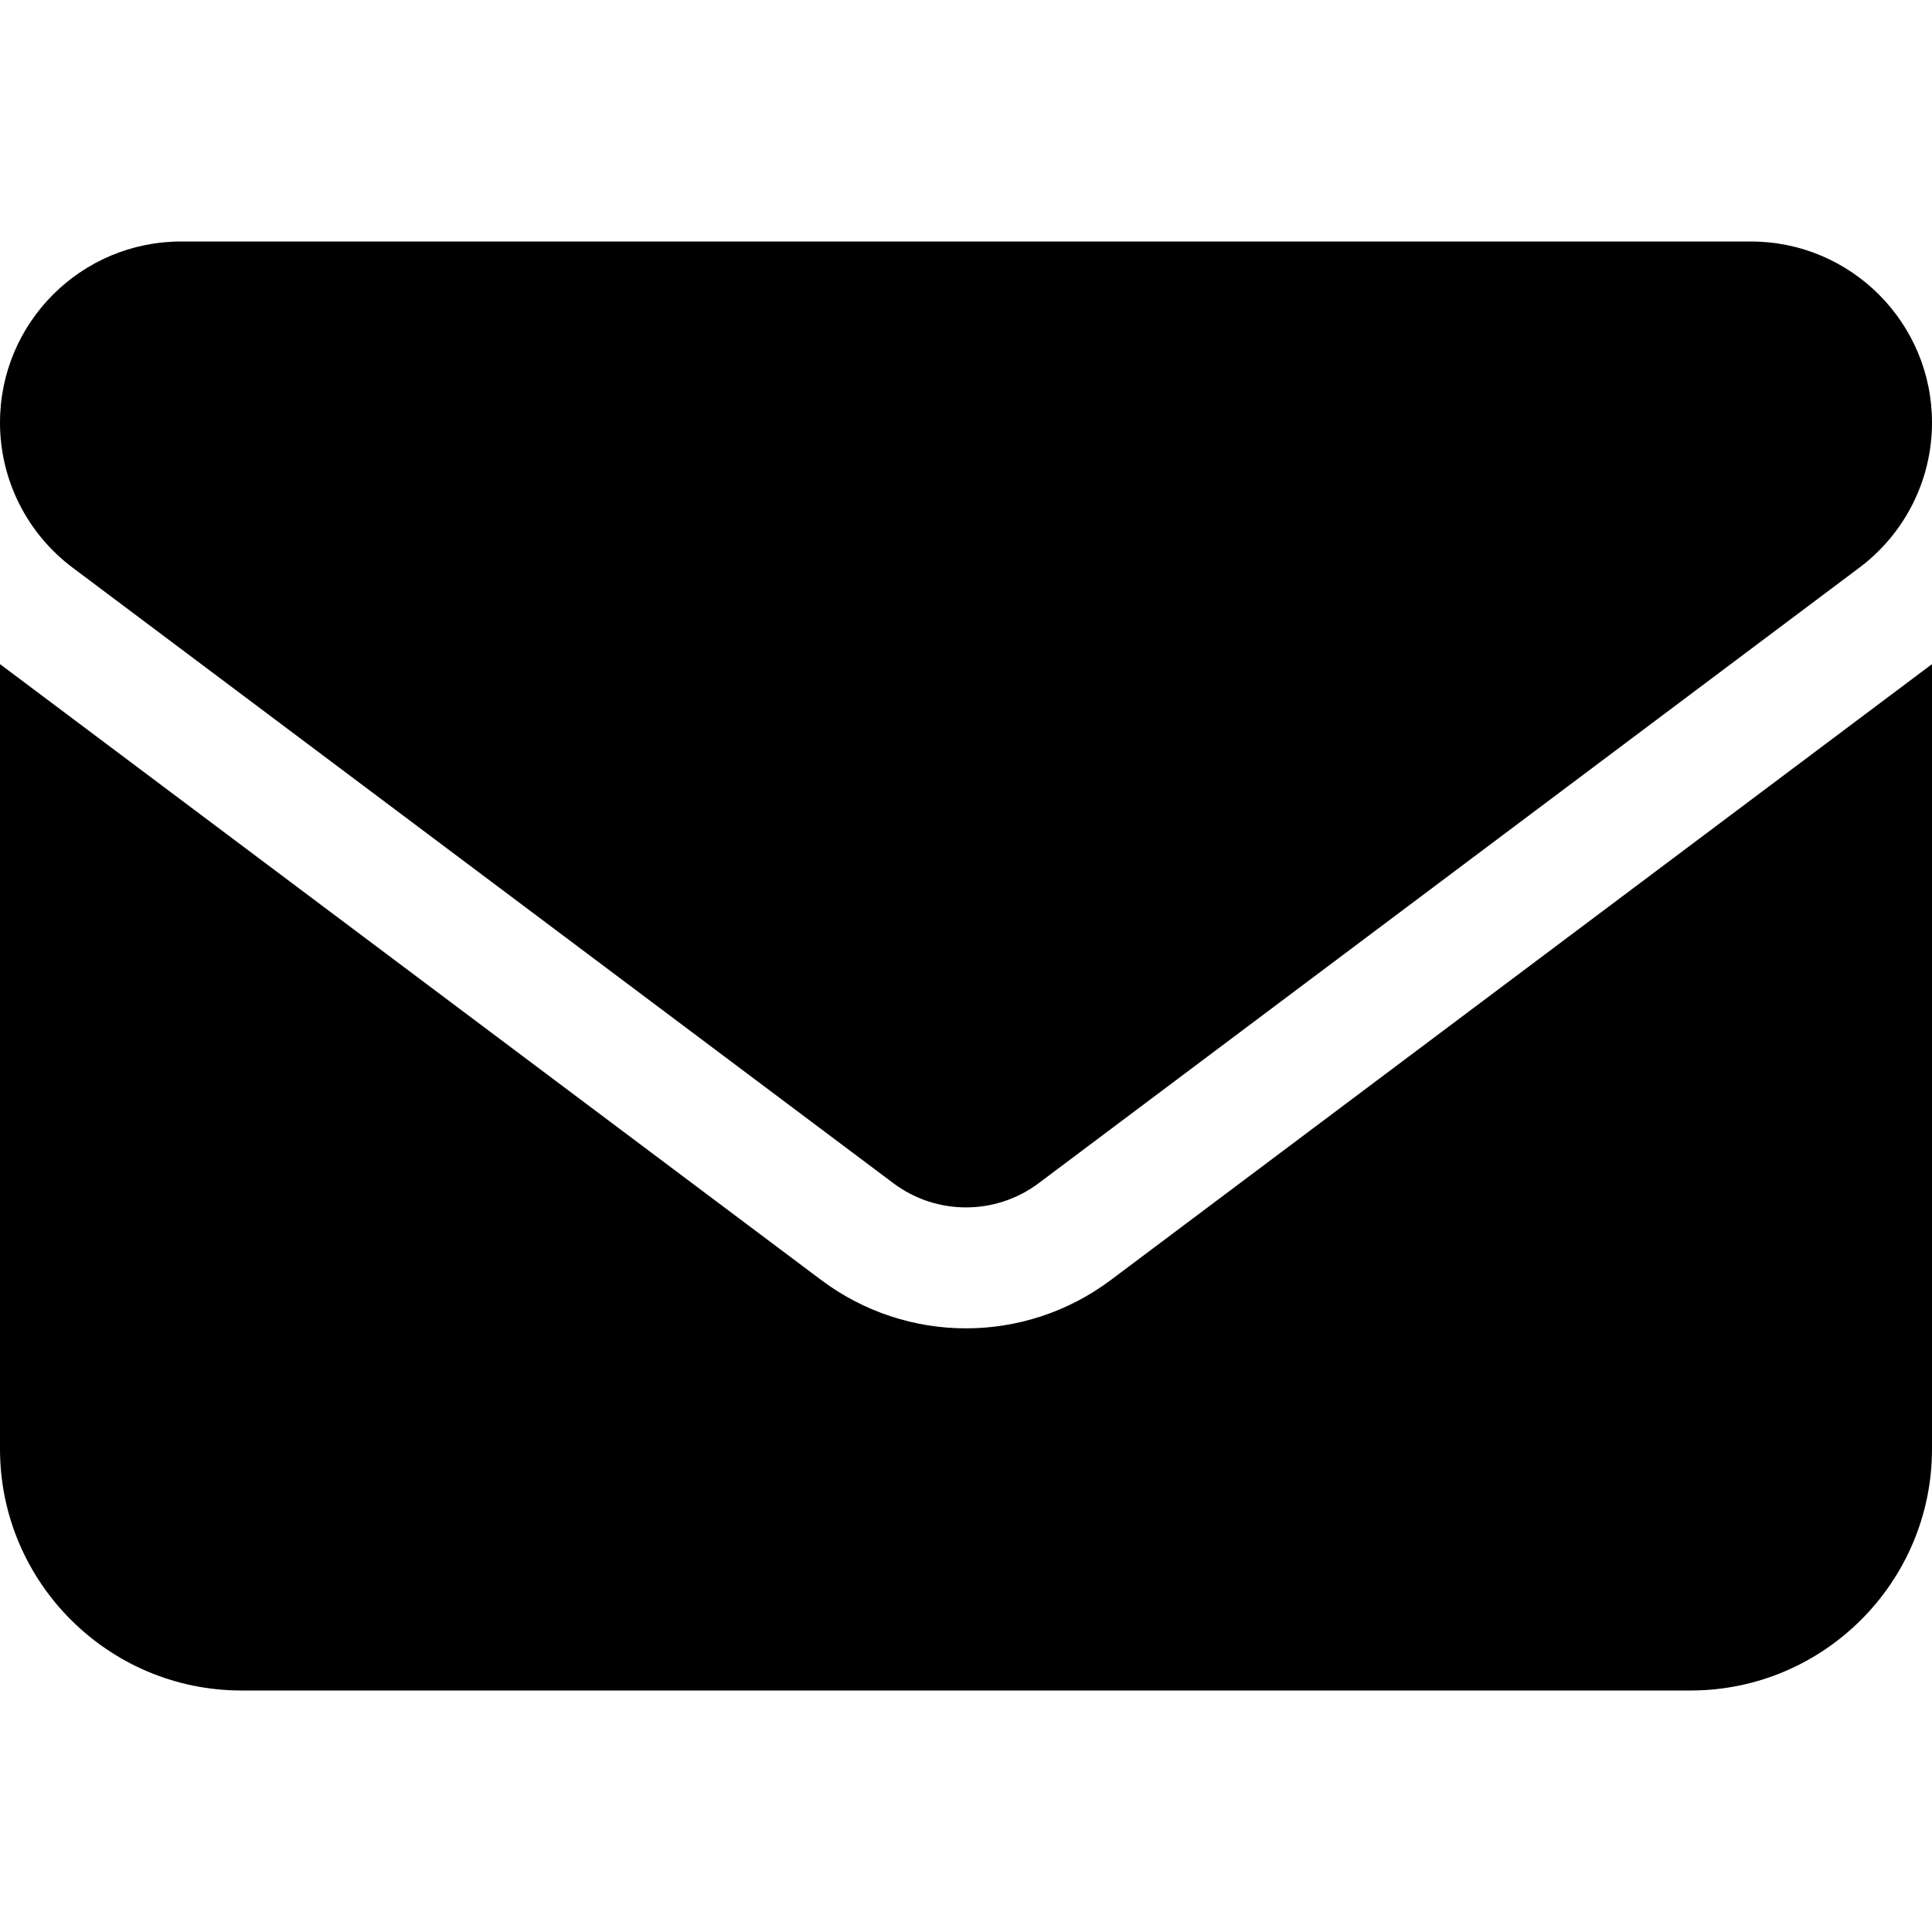
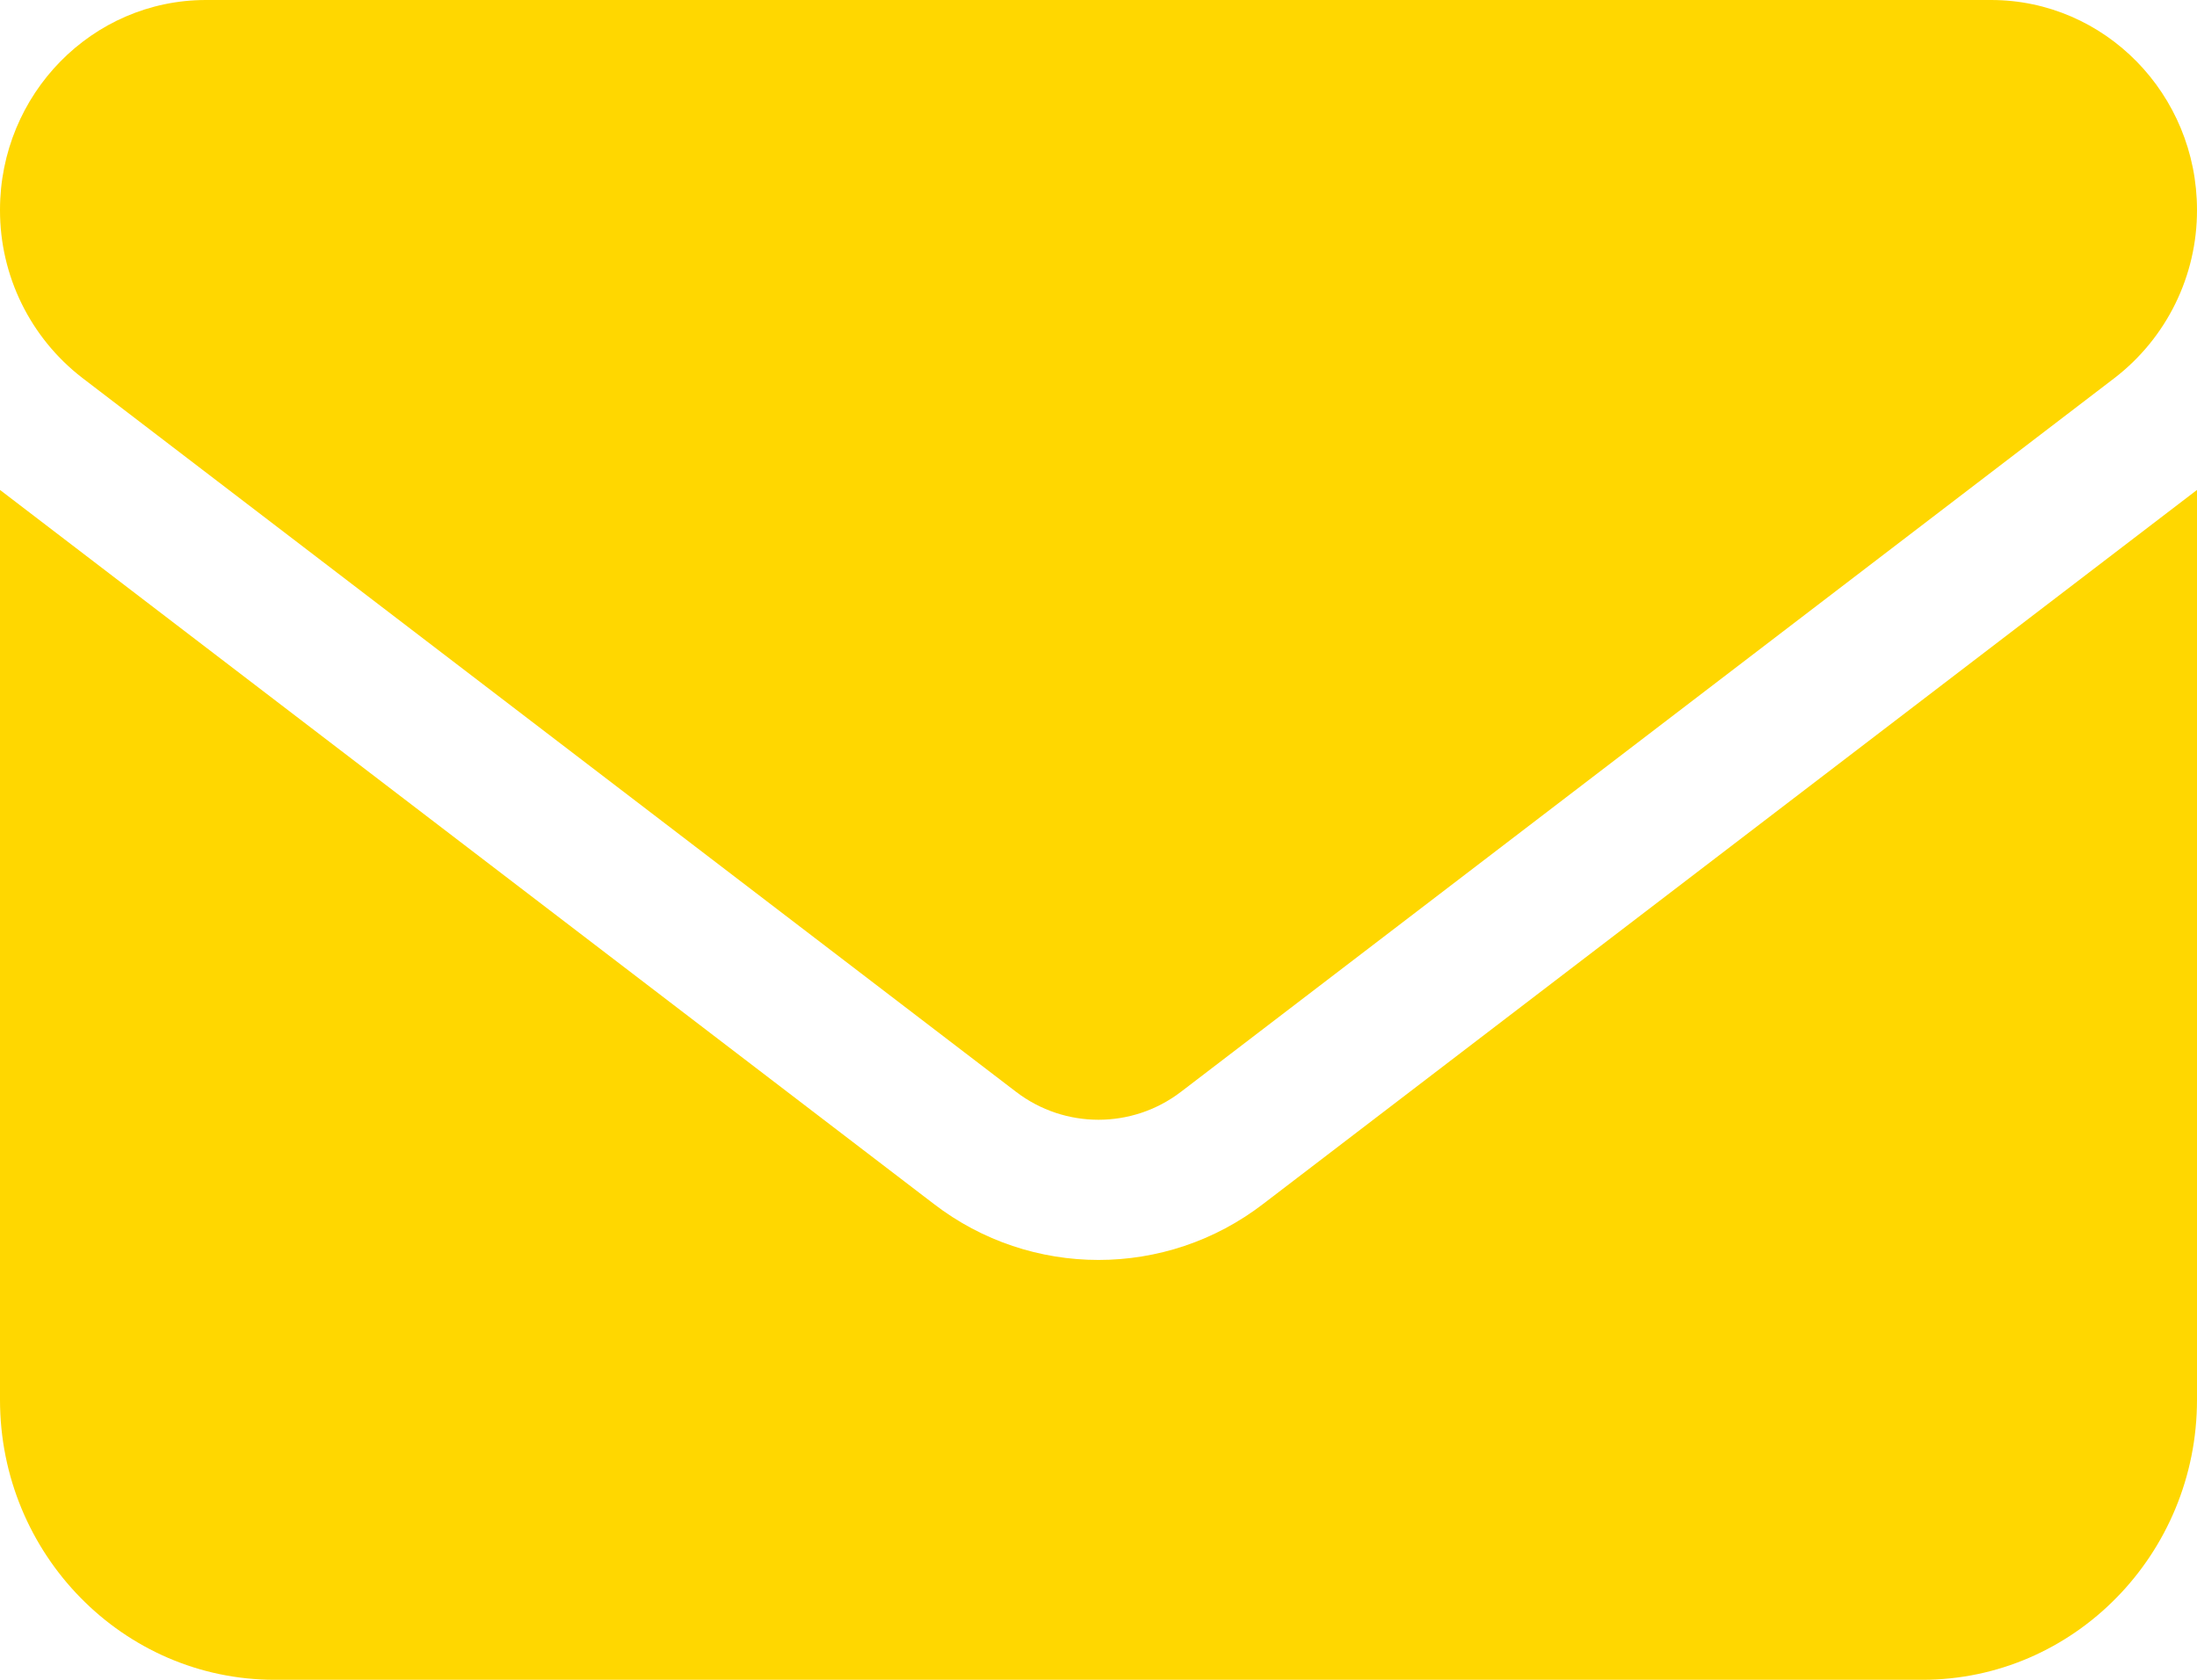
- <svg xmlns="http://www.w3.org/2000/svg" viewBox="0 0 512 512">
-   <path d="M48 64C21.5 64 0 85.5 0 112c0 15.1 7.1 29.3 19.2 38.4L236.8 313.6c11.4 8.5 27 8.5 38.4 0L492.8 150.4c12.1-9.1 19.2-23.3 19.2-38.4c0-26.5-21.5-48-48-48H48zM0 176V384c0 35.3 28.7 64 64 64H448c35.3 0 64-28.7 64-64V176L294.4 339.2c-22.8 17.1-54 17.1-76.8 0L0 176z" />
+ <svg xmlns="http://www.w3.org/2000/svg" width="340" height="260" viewBox="0 0 340 260">
+   <path id="envelope-solid" d="M31.875,64C14.277,64,0,78.557,0,96.5a32.735,32.735,0,0,0,12.75,26L157.25,233a20.989,20.989,0,0,0,25.5,0l144.5-110.5A32.735,32.735,0,0,0,340,96.5C340,78.557,325.723,64,308.125,64ZM0,139.833V280.667C0,304.568,19.059,324,42.5,324h255c23.441,0,42.5-19.432,42.5-43.333V139.833l-144.5,110.5a41.783,41.783,0,0,1-51,0Z" transform="translate(0 -64)" fill="gold" />
</svg>
